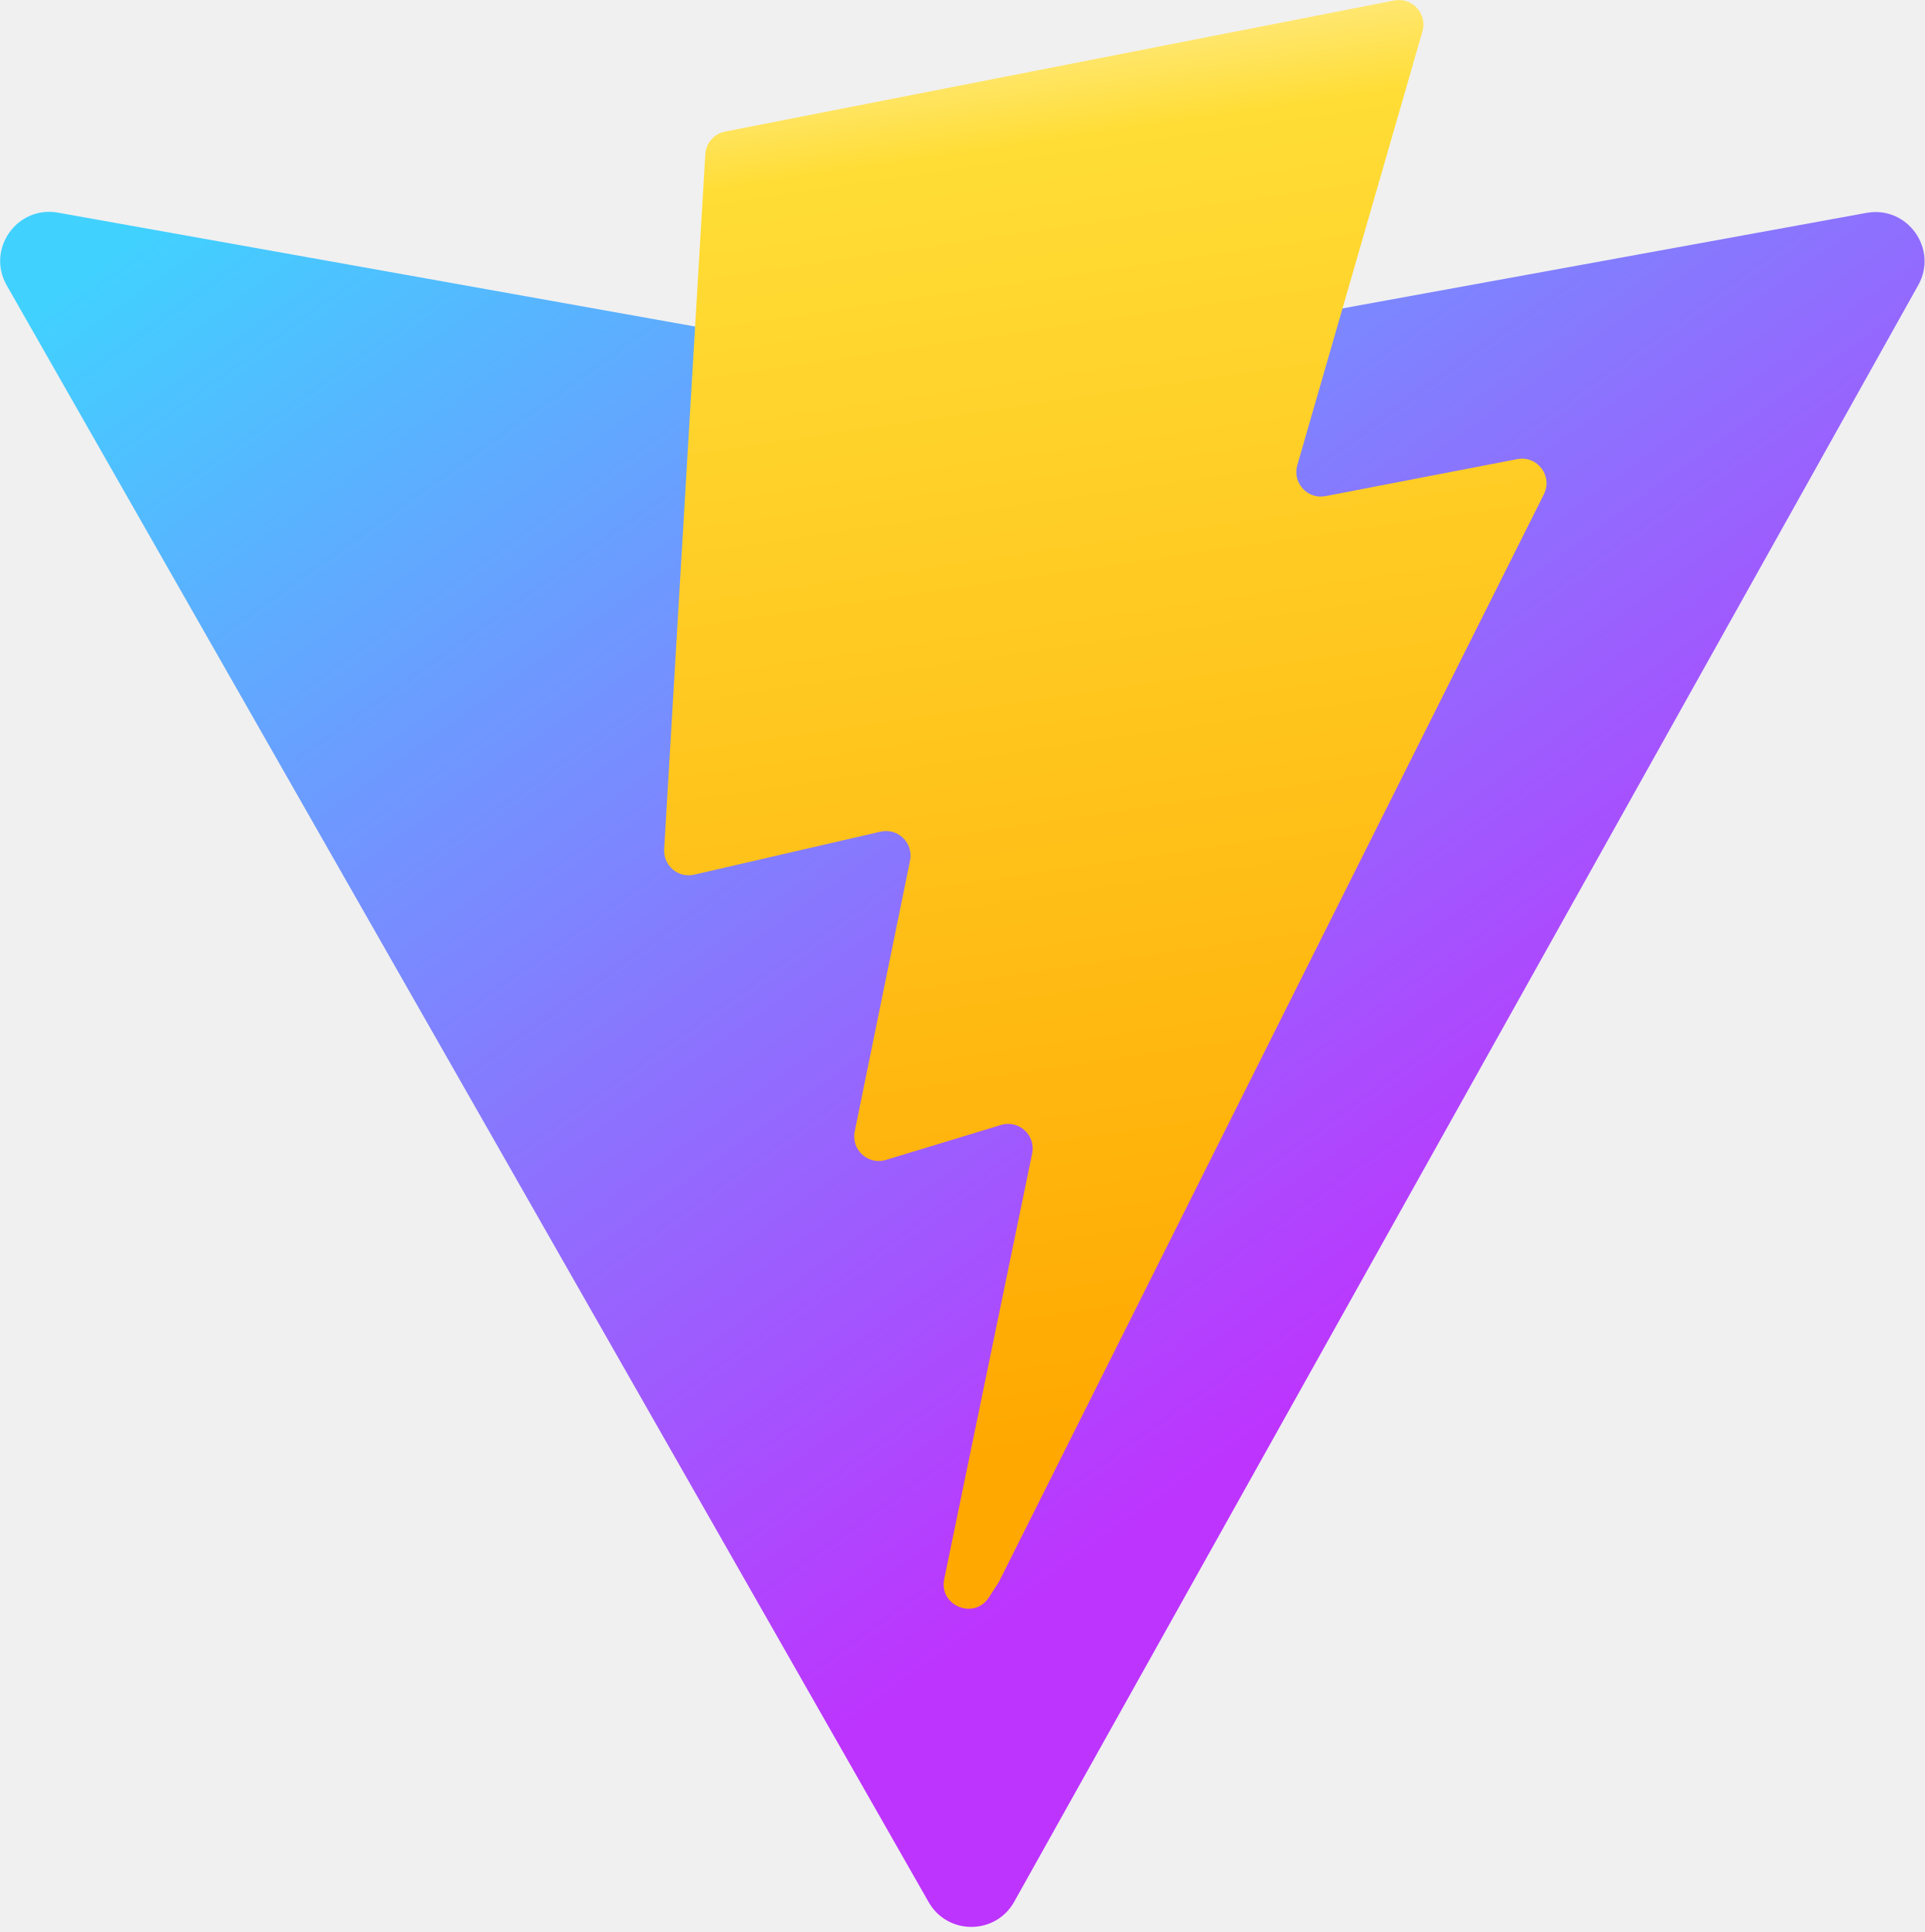
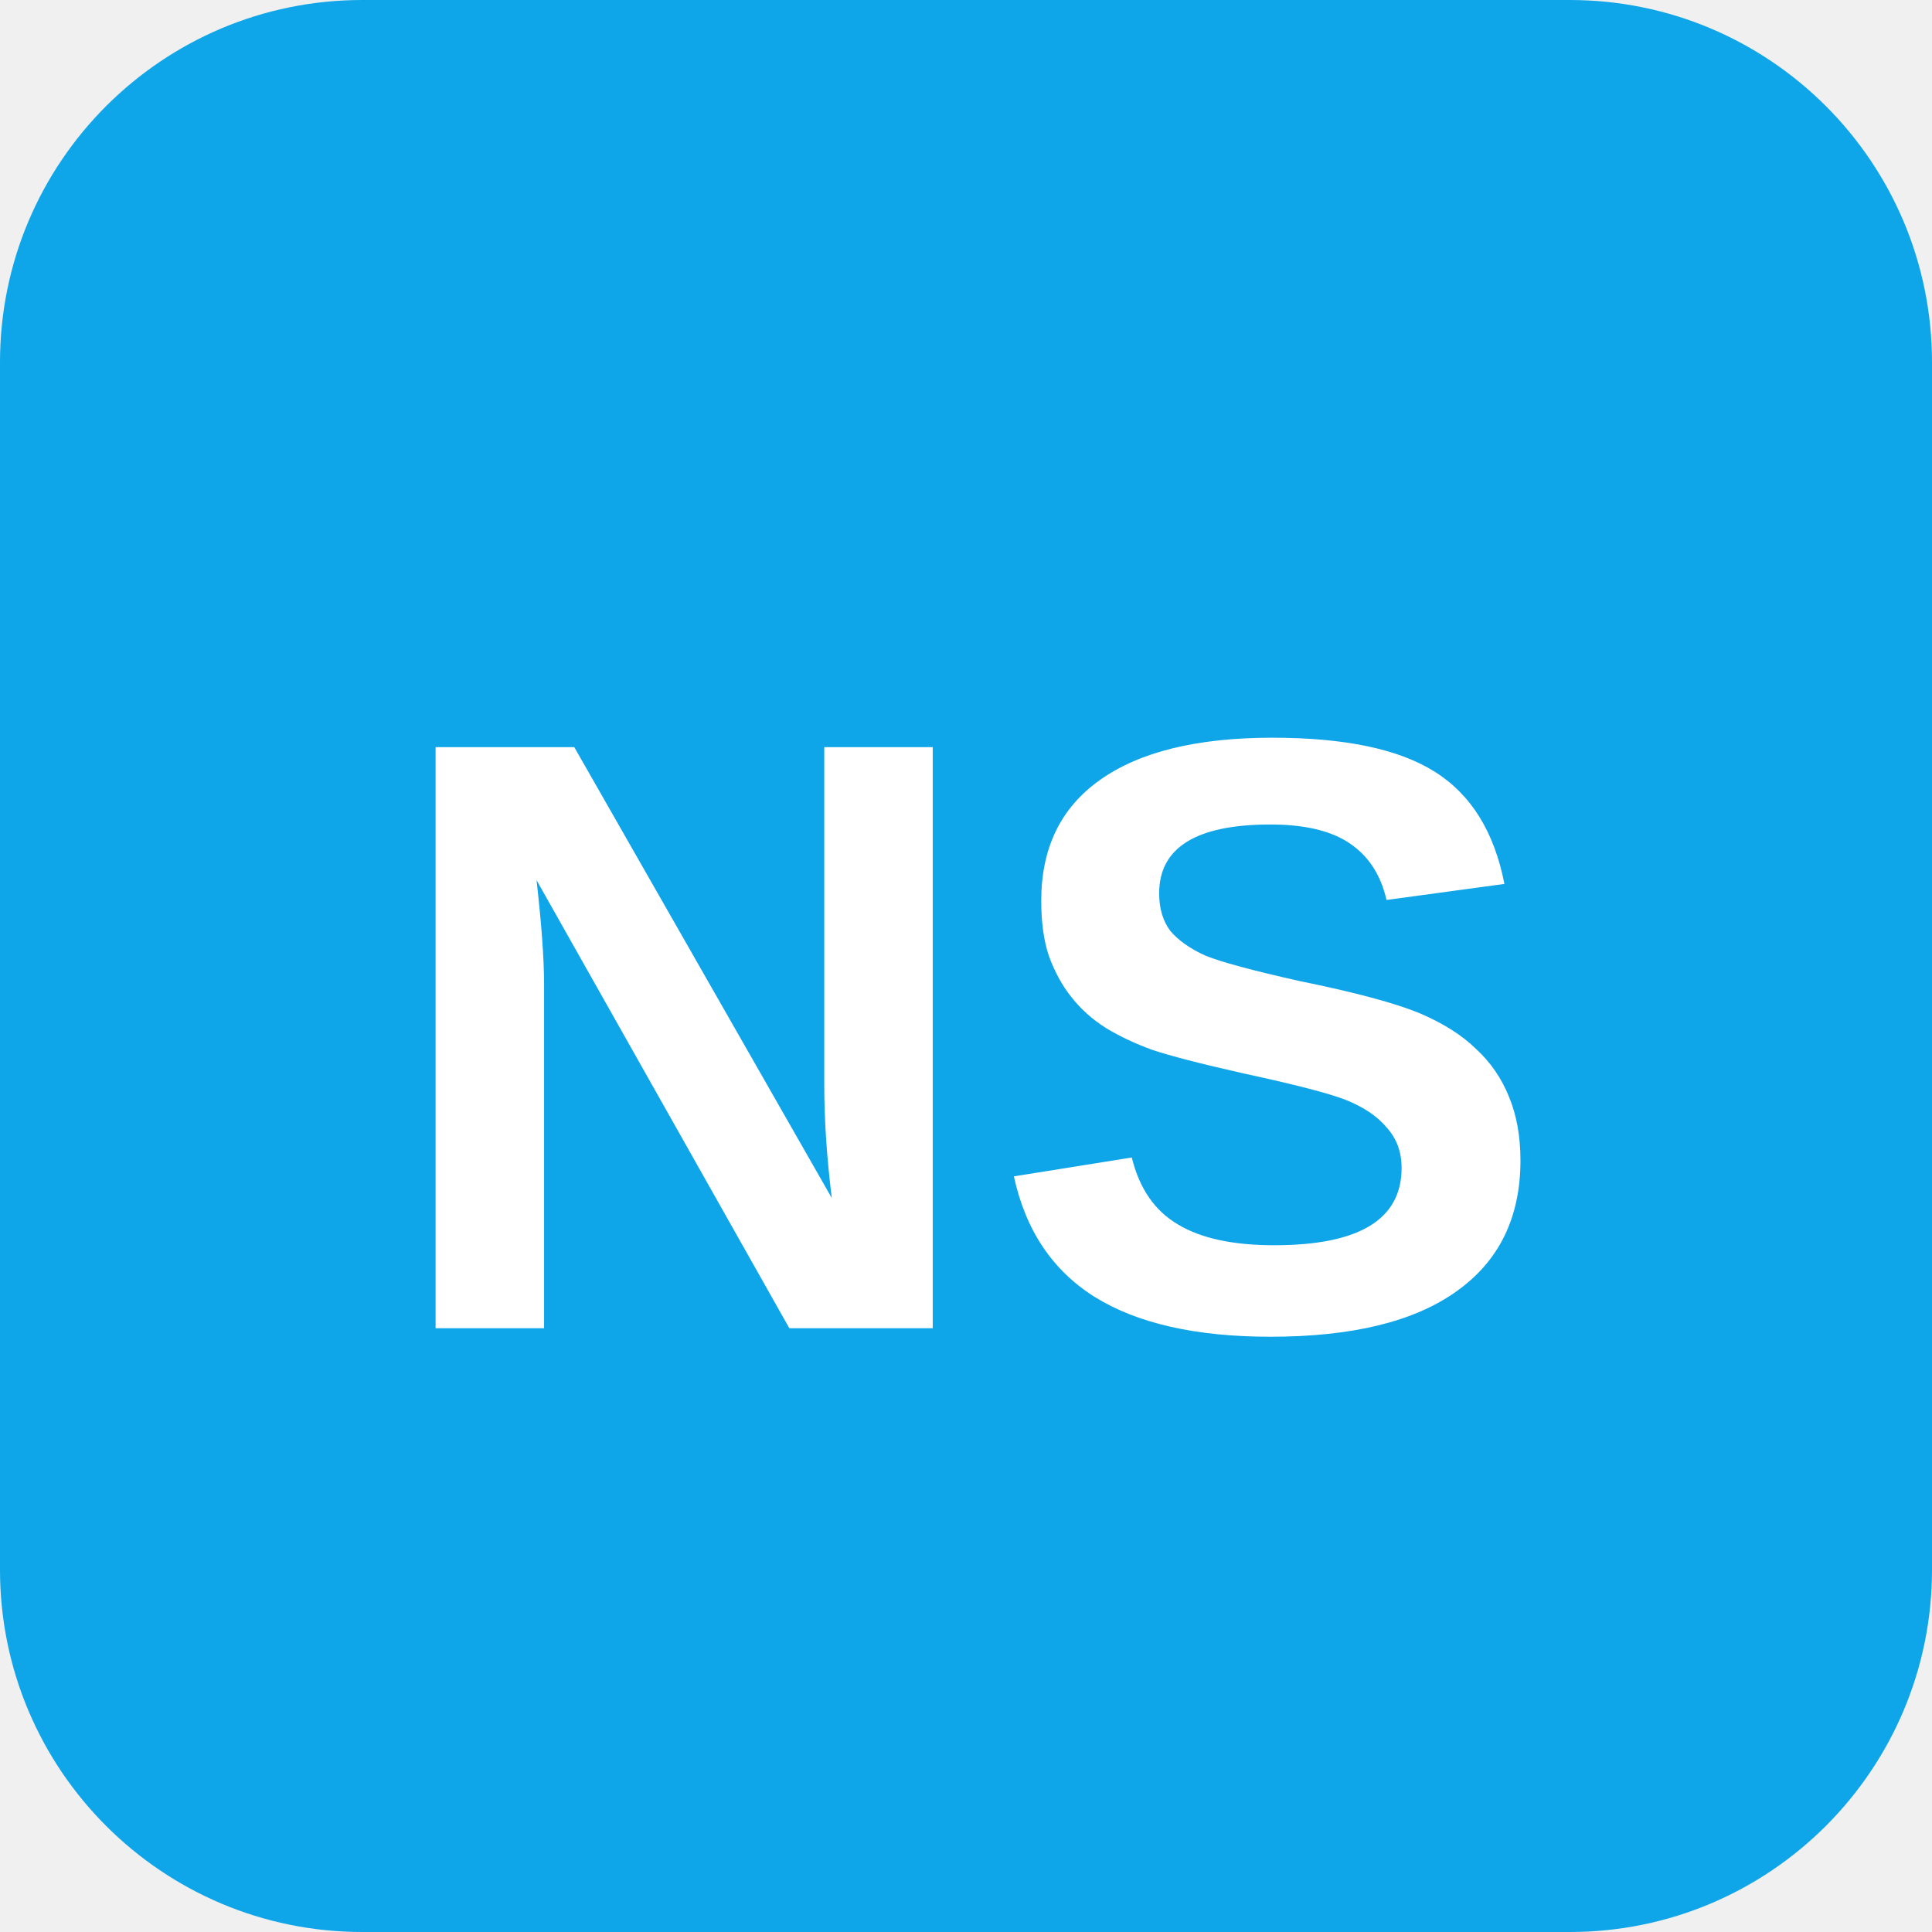
- <svg xmlns="http://www.w3.org/2000/svg" aria-hidden="true" role="img" class="iconify iconify--logos" width="31.88" height="32" preserveAspectRatio="xMidYMid meet" viewBox="0 0 256 257">
-   <defs>
-     <linearGradient id="IconifyId1813088fe1fbc01fb466" x1="-.828%" x2="57.636%" y1="7.652%" y2="78.411%">
-       <stop offset="0%" stop-color="#41D1FF" />
-       <stop offset="100%" stop-color="#BD34FE" />
-     </linearGradient>
-     <linearGradient id="IconifyId1813088fe1fbc01fb467" x1="43.376%" x2="50.316%" y1="2.242%" y2="89.03%">
-       <stop offset="0%" stop-color="#FFEA83" />
-       <stop offset="8.333%" stop-color="#FFDD35" />
-       <stop offset="100%" stop-color="#FFA800" />
-     </linearGradient>
-   </defs>
-   <path fill="url(#IconifyId1813088fe1fbc01fb466)" d="M255.153 37.938L134.897 252.976c-2.483 4.44-8.862 4.466-11.382.048L.875 37.958c-2.746-4.814 1.371-10.646 6.827-9.67l120.385 21.517a6.537 6.537 0 0 0 2.322-.004l117.867-21.483c5.438-.991 9.574 4.796 6.877 9.62Z" />
-   <path fill="url(#IconifyId1813088fe1fbc01fb467)" d="M185.432.063L96.44 17.501a3.268 3.268 0 0 0-2.634 3.014l-5.474 92.456a3.268 3.268 0 0 0 3.997 3.378l24.777-5.718c2.318-.535 4.413 1.507 3.936 3.838l-7.361 36.047c-.495 2.426 1.782 4.5 4.151 3.78l15.304-4.649c2.372-.72 4.652 1.36 4.15 3.788l-11.698 56.621c-.732 3.542 3.979 5.473 5.943 2.437l1.313-2.028l72.516-144.72c1.215-2.423-.88-5.186-3.54-4.672l-25.505 4.922c-2.396.462-4.435-1.77-3.759-4.114l16.646-57.705c.677-2.35-1.37-4.583-3.769-4.113Z" />
+ <svg xmlns="http://www.w3.org/2000/svg" viewBox="0 0 32 32">
+   <rect width="32" height="32" rx="6" fill="#0ea5e9" />
+   <text x="16" y="22" text-anchor="middle" fill="white" font-size="14" font-weight="bold" font-family="Arial">NS</text>
</svg>
